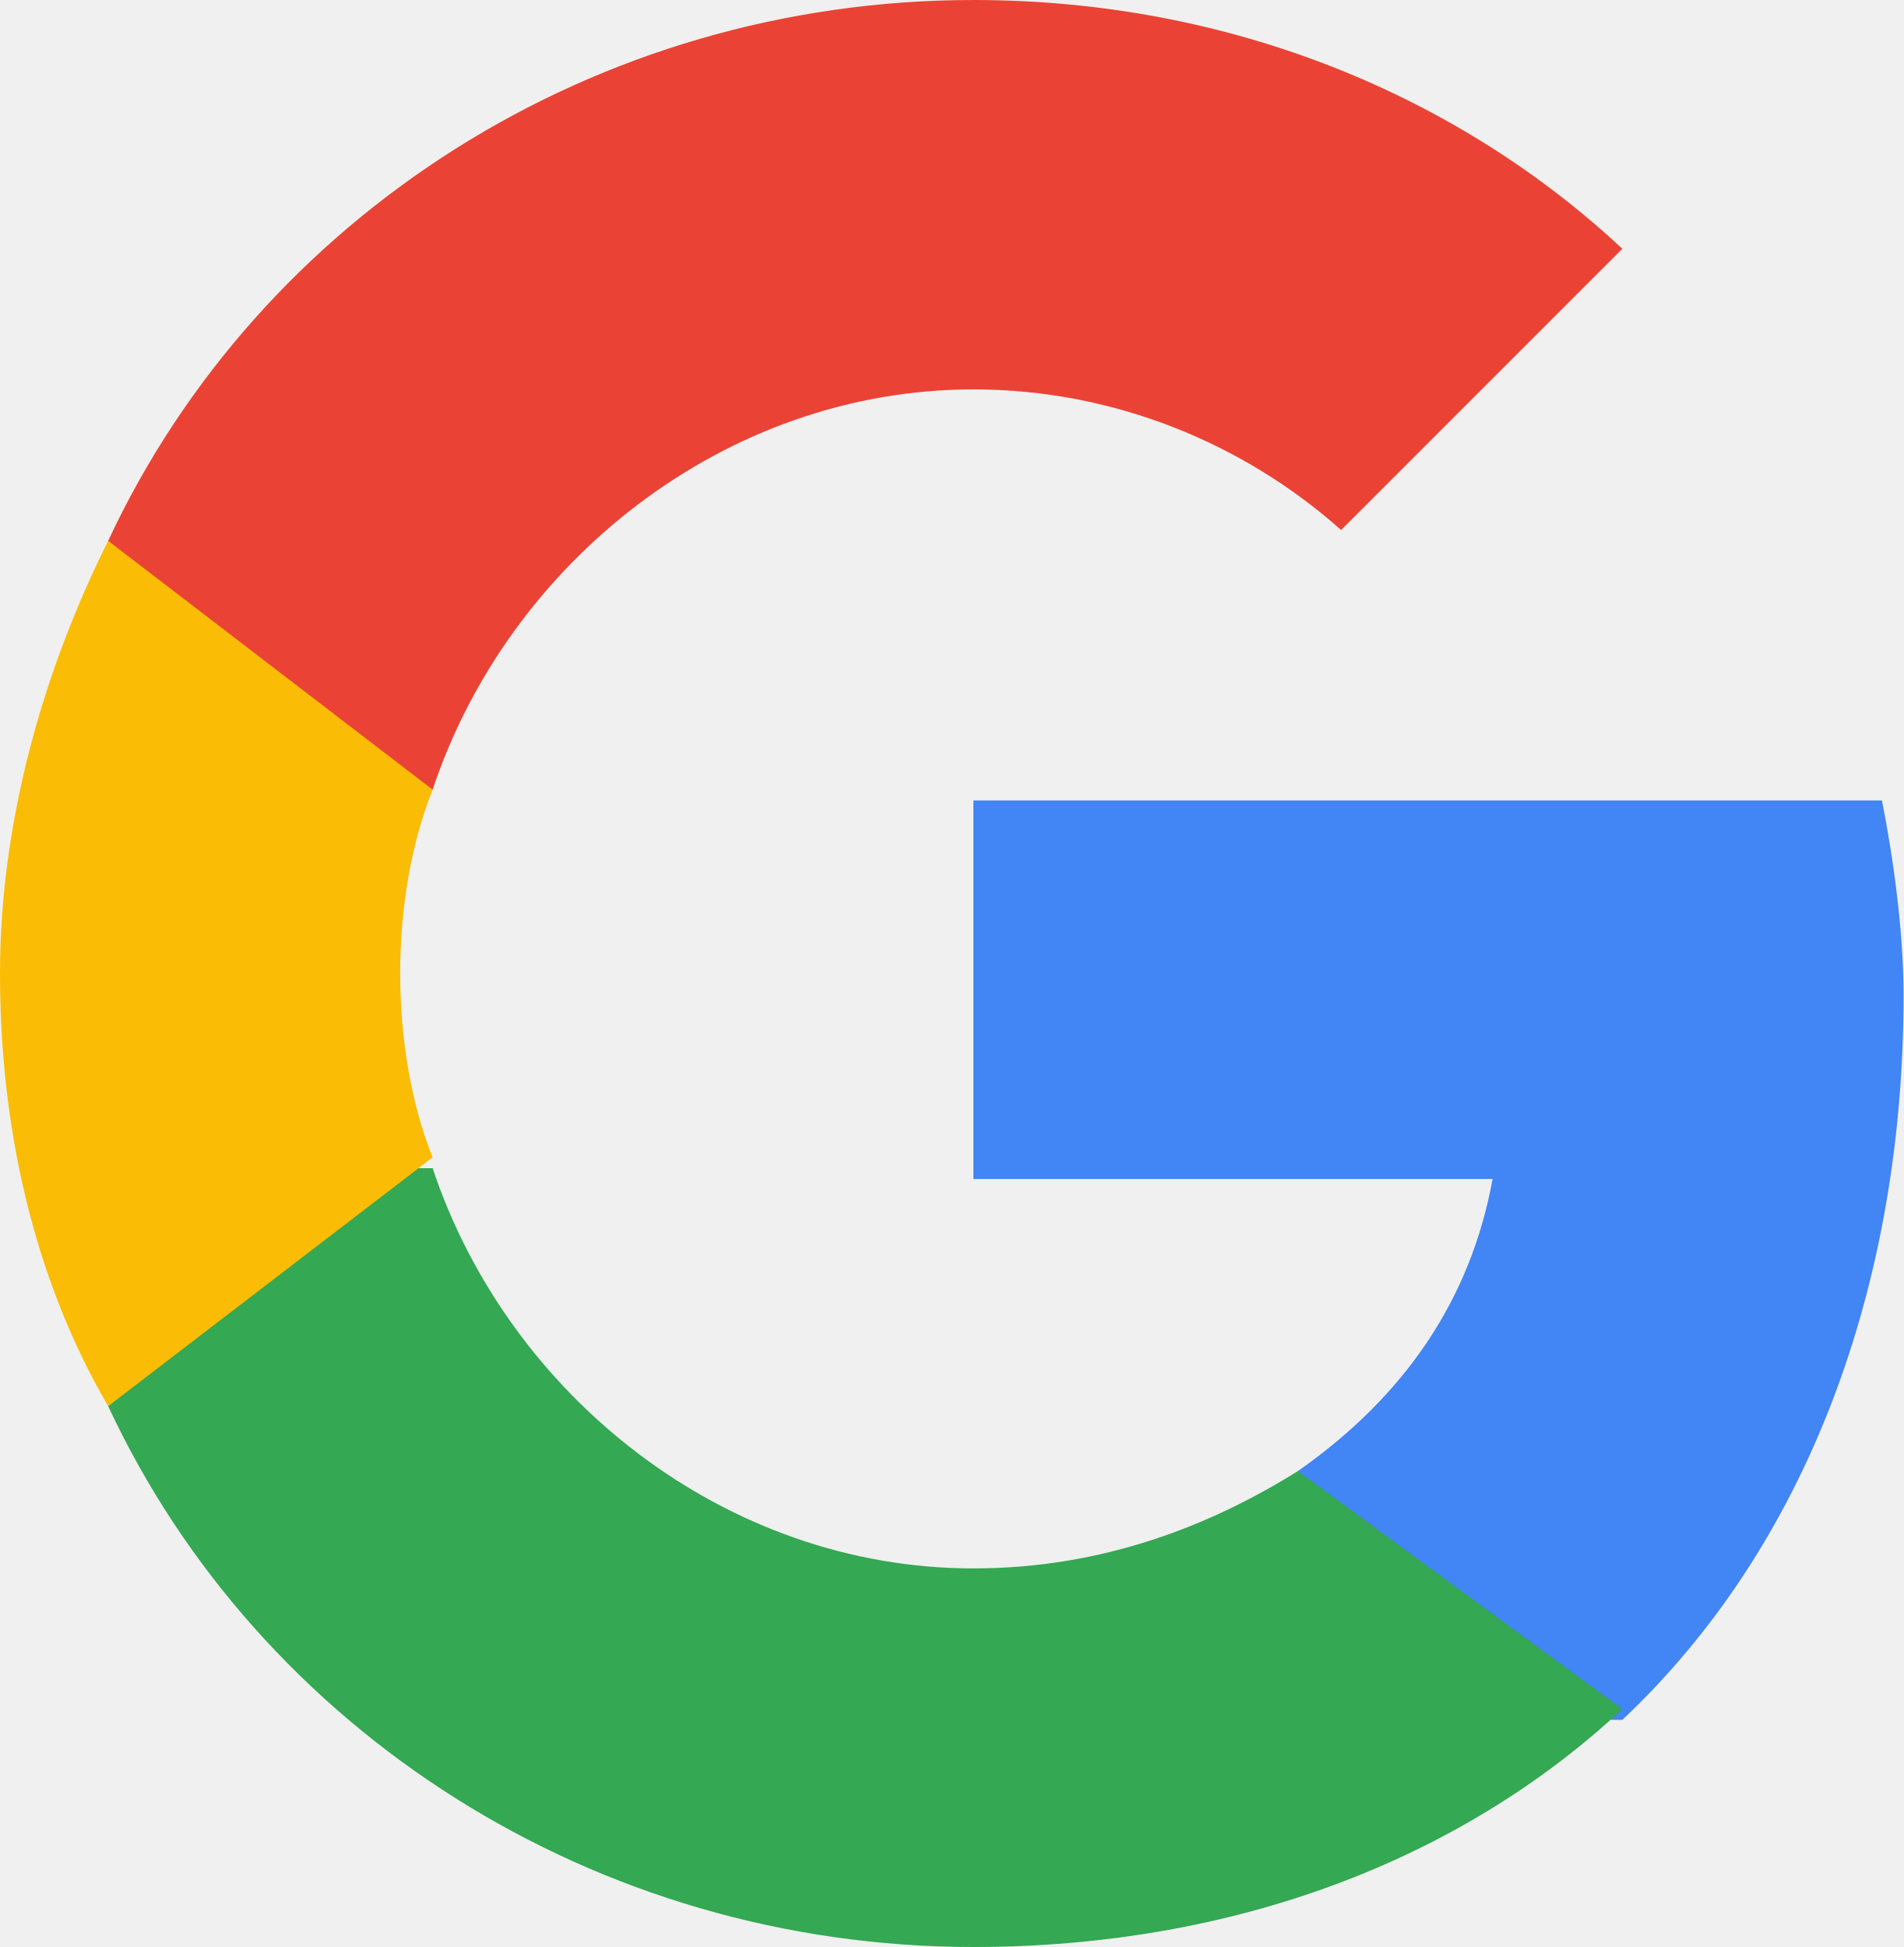
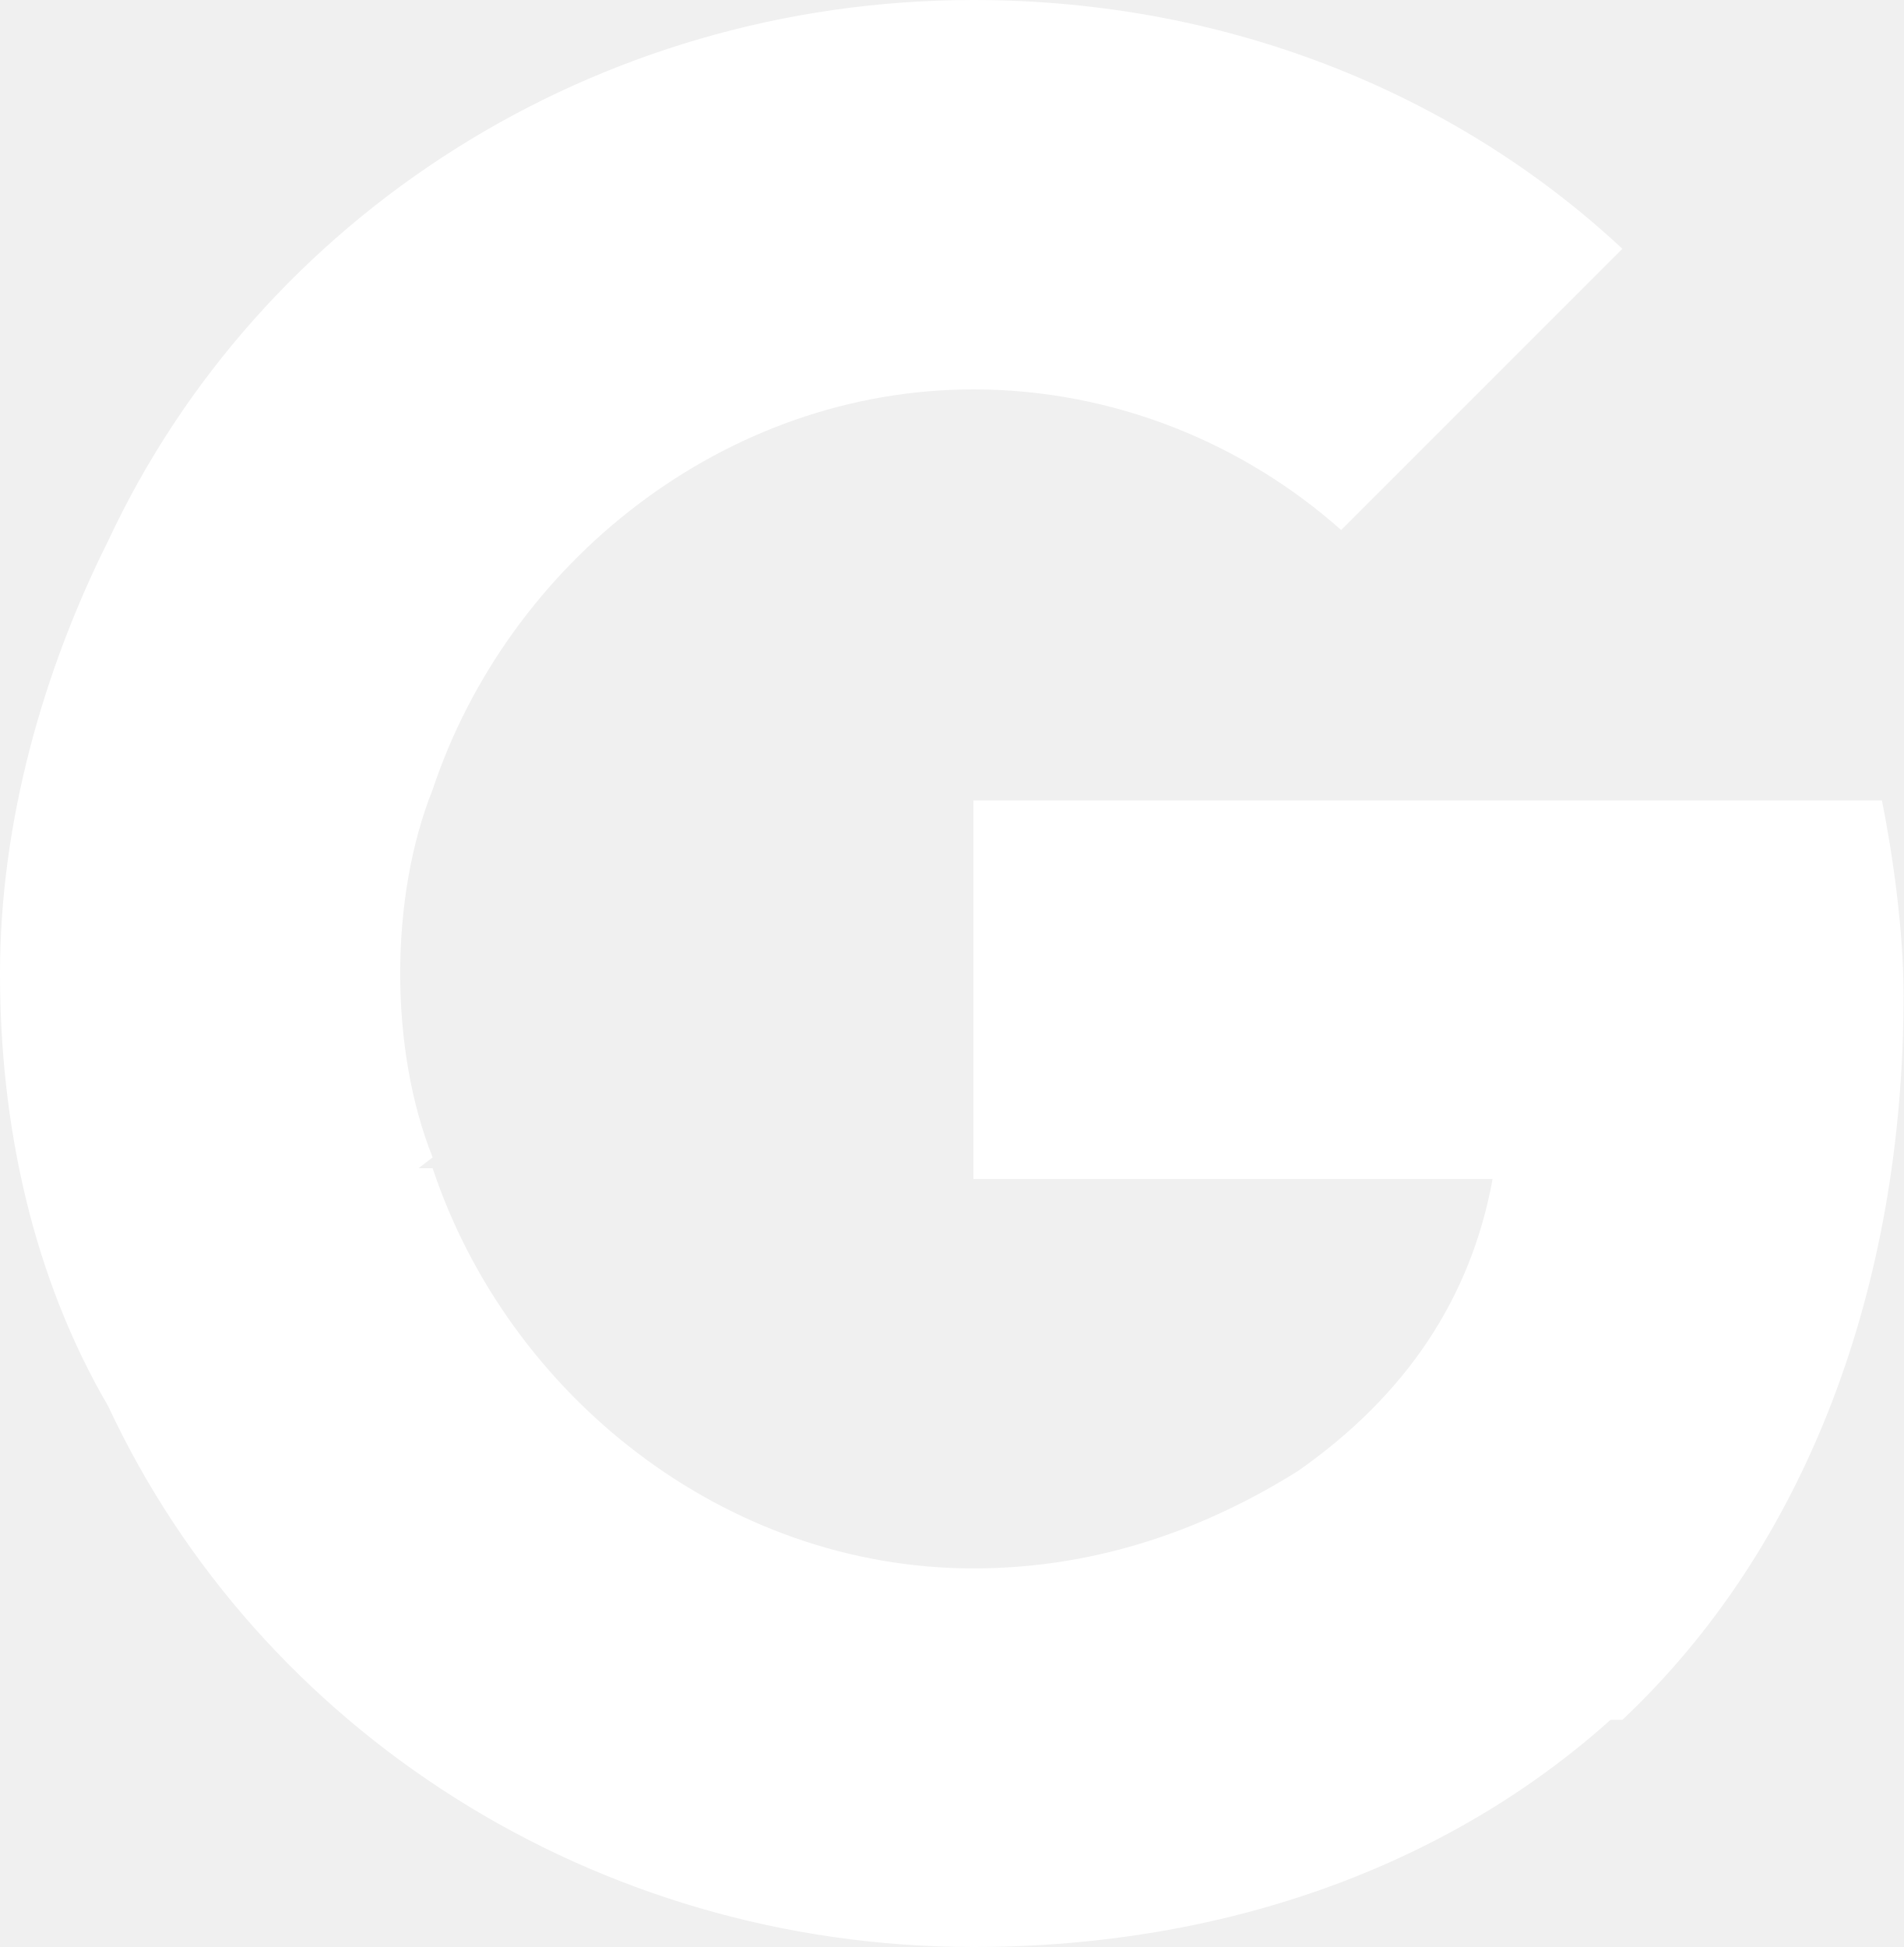
<svg xmlns="http://www.w3.org/2000/svg" version="1.1" id="Layer_1" x="0px" y="0px" viewBox="0 0 17.6 18" style="enable-background:new 0 0 17.6 18;" xml:space="preserve">
  <style type="text/css">
- 	.st0{fill-rule:evenodd;clip-rule:evenodd;fill:#4285F4;}
- 	.st1{fill-rule:evenodd;clip-rule:evenodd;fill:#34A853;}
- 	.st2{fill-rule:evenodd;clip-rule:evenodd;fill:#FBBC05;}
- 	.st3{fill-rule:evenodd;clip-rule:evenodd;fill:#EA4335;}
+ 	
+ 	.st0{fill-rule:evenodd;clip-rule:evenodd;fill:#FFF;}
+ 	.st1{fill-rule:evenodd;clip-rule:evenodd;fill:#FFF;}
+ 	.st2{fill-rule:evenodd;clip-rule:evenodd;fill:#FFF;}
+ 	.st3{fill-rule:evenodd;clip-rule:evenodd;fill:#FFF;}
</style>
  <g id="Google-Button">
    <g transform="translate(-608, -160)">
	</g>
    <g id="btn_google_light_normal" transform="translate(-1, -1)">
      <g id="logo_googleg_48dp" transform="translate(15, 15)">
        <path id="Shape" class="st0" d="M3.6-4.8c0-0.6-0.1-1.3-0.2-1.8H-5v3.5h4.8C-0.4-2-1-1.1-2-0.4v2.3H1     C2.7,0.3,3.6-2.1,3.6-4.8L3.6-4.8z" />
        <path class="st1" d="M-5,4c2.4,0,4.5-0.8,6-2.2L-2-0.4c-0.8,0.5-1.8,0.9-3,0.9c-2.3,0-4.3-1.6-5-3.7     h-3V-1C-11.6,2-8.5,4-5,4L-5,4z" />
        <path class="st2" d="M-10-3.3c-0.2-0.5-0.3-1.1-0.3-1.7s0.1-1.2,0.3-1.7V-9h-3c-0.6,1.2-1,2.6-1,4     s0.3,2.8,1,4L-10-3.3L-10-3.3z" />
        <path class="st3" d="M-5-10.4c1.3,0,2.5,0.5,3.4,1.3L1-11.7C-0.5-13.1-2.6-14-5-14c-3.5,0-6.6,2-8,5     l3,2.3C-9.3-8.8-7.3-10.4-5-10.4L-5-10.4z" />
      </g>
      <g id="handles_square">
		</g>
    </g>
  </g>
</svg>
